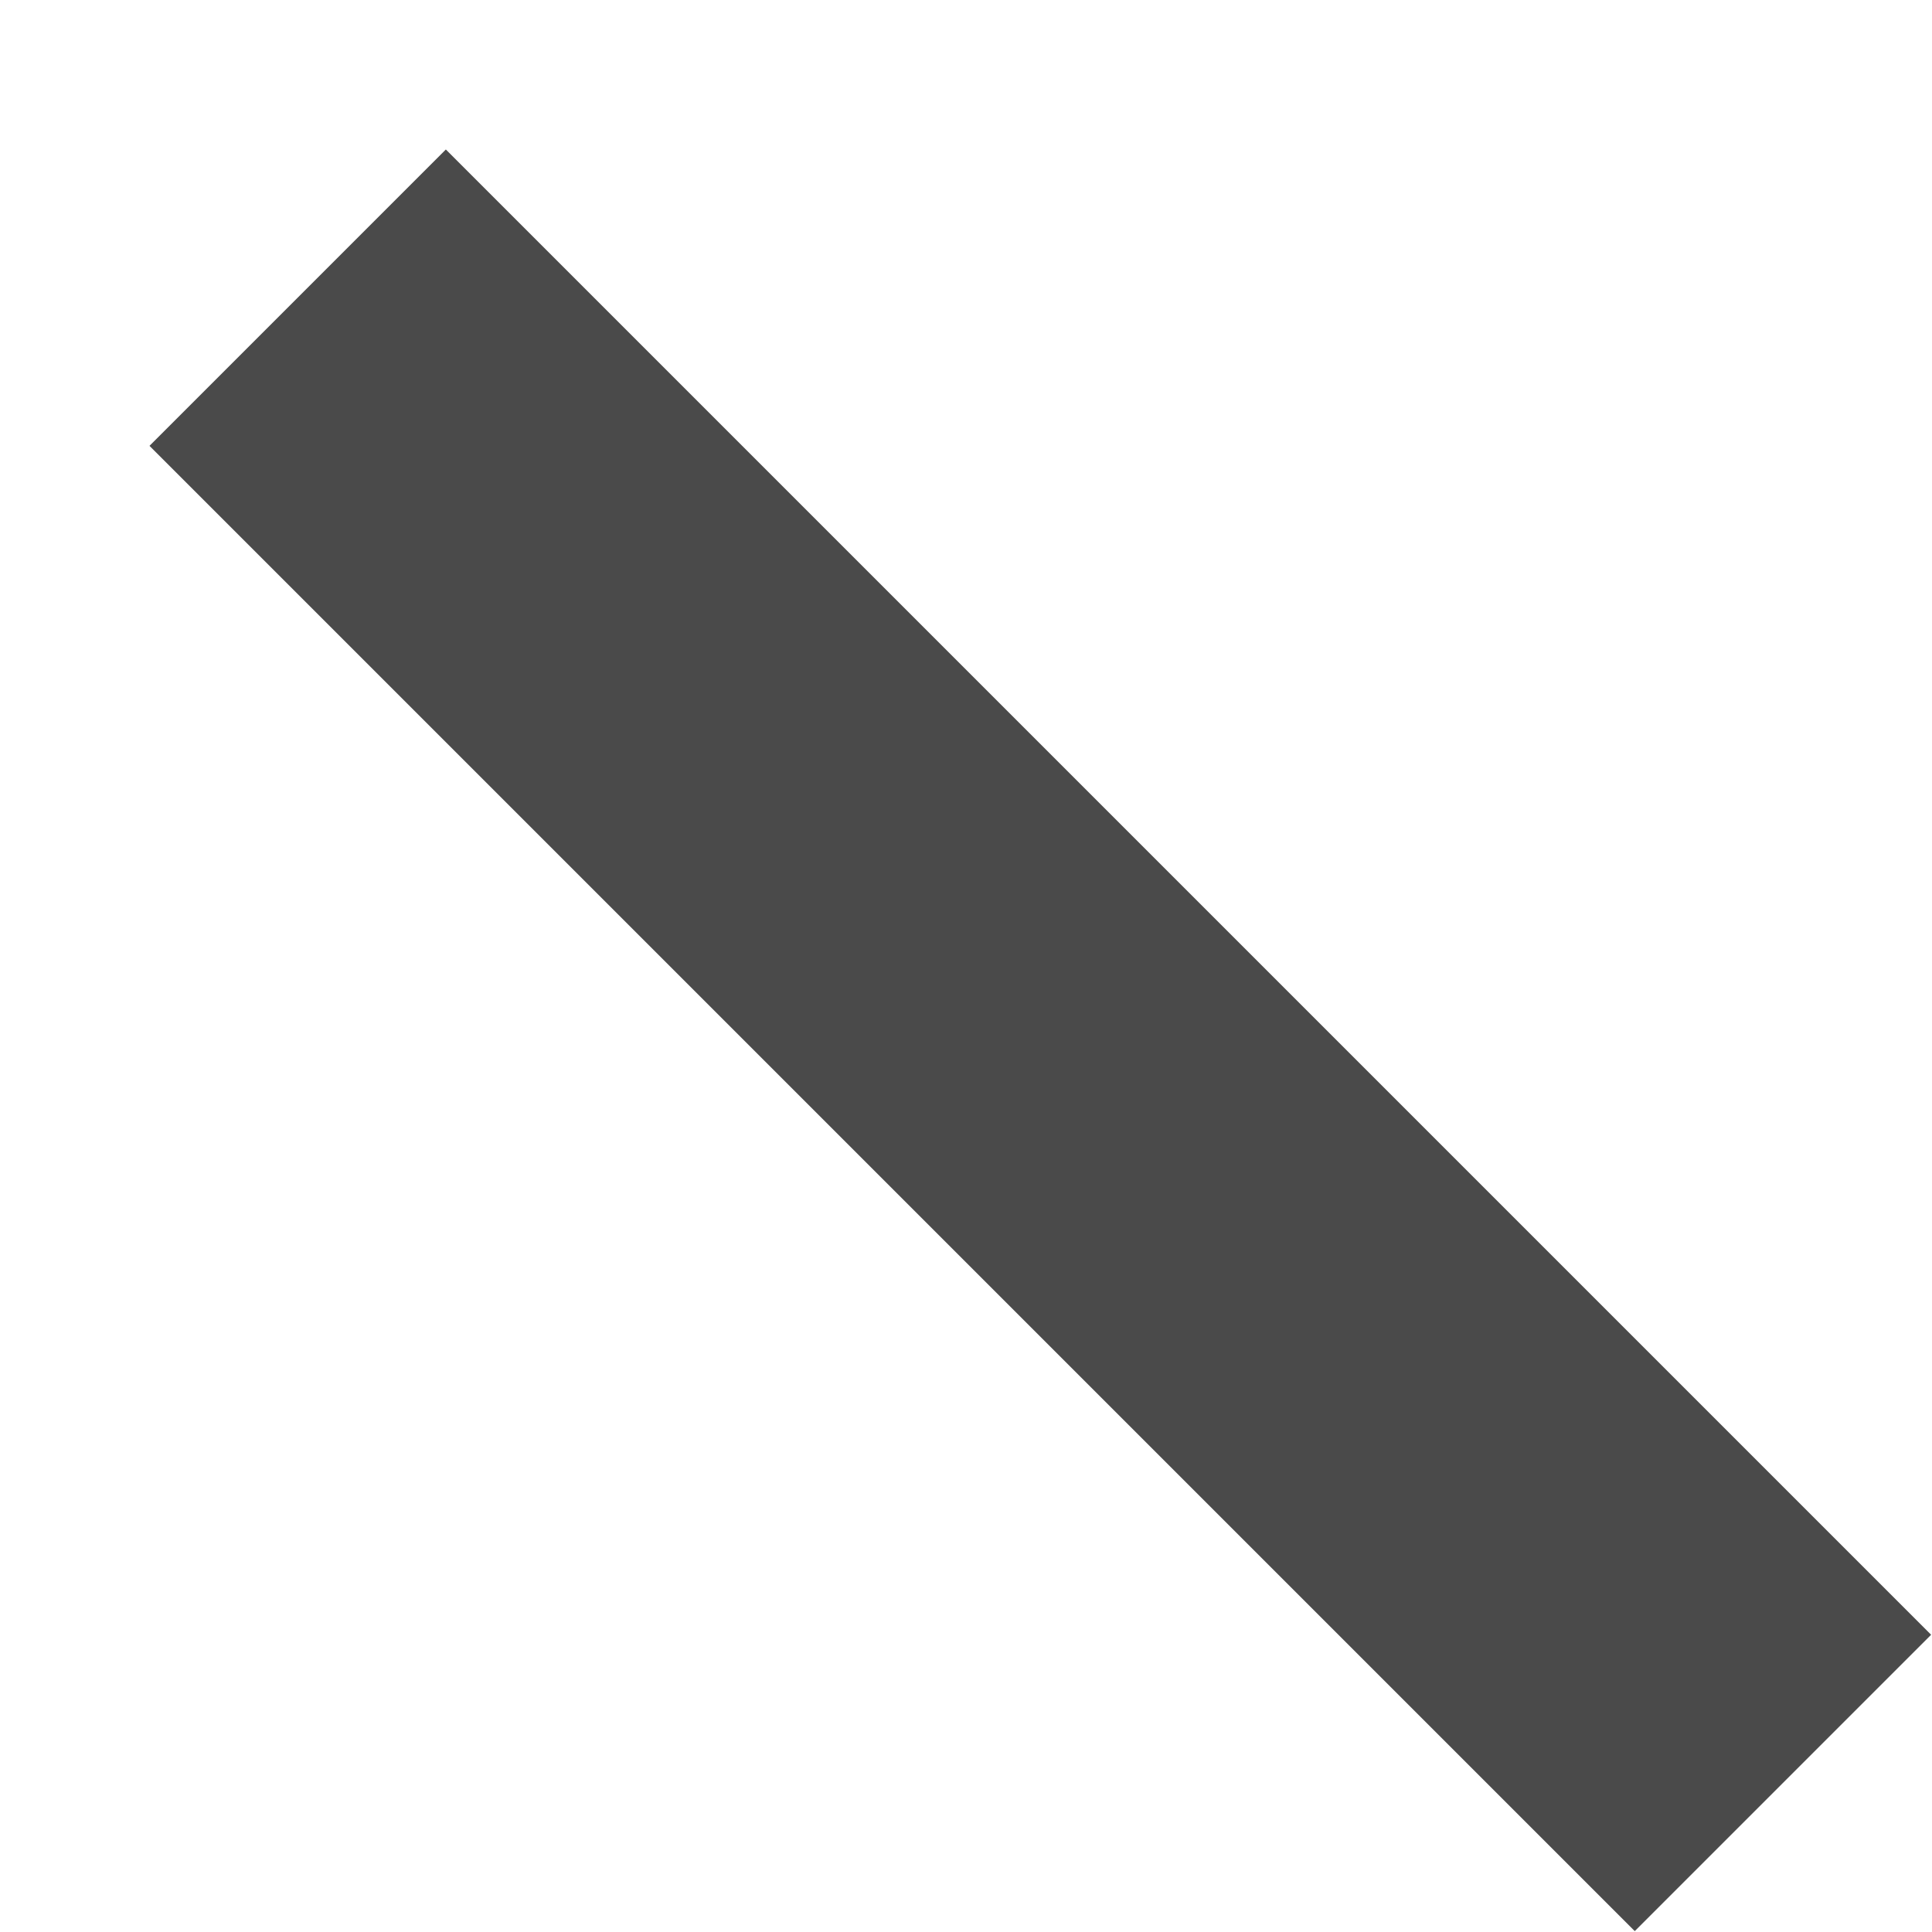
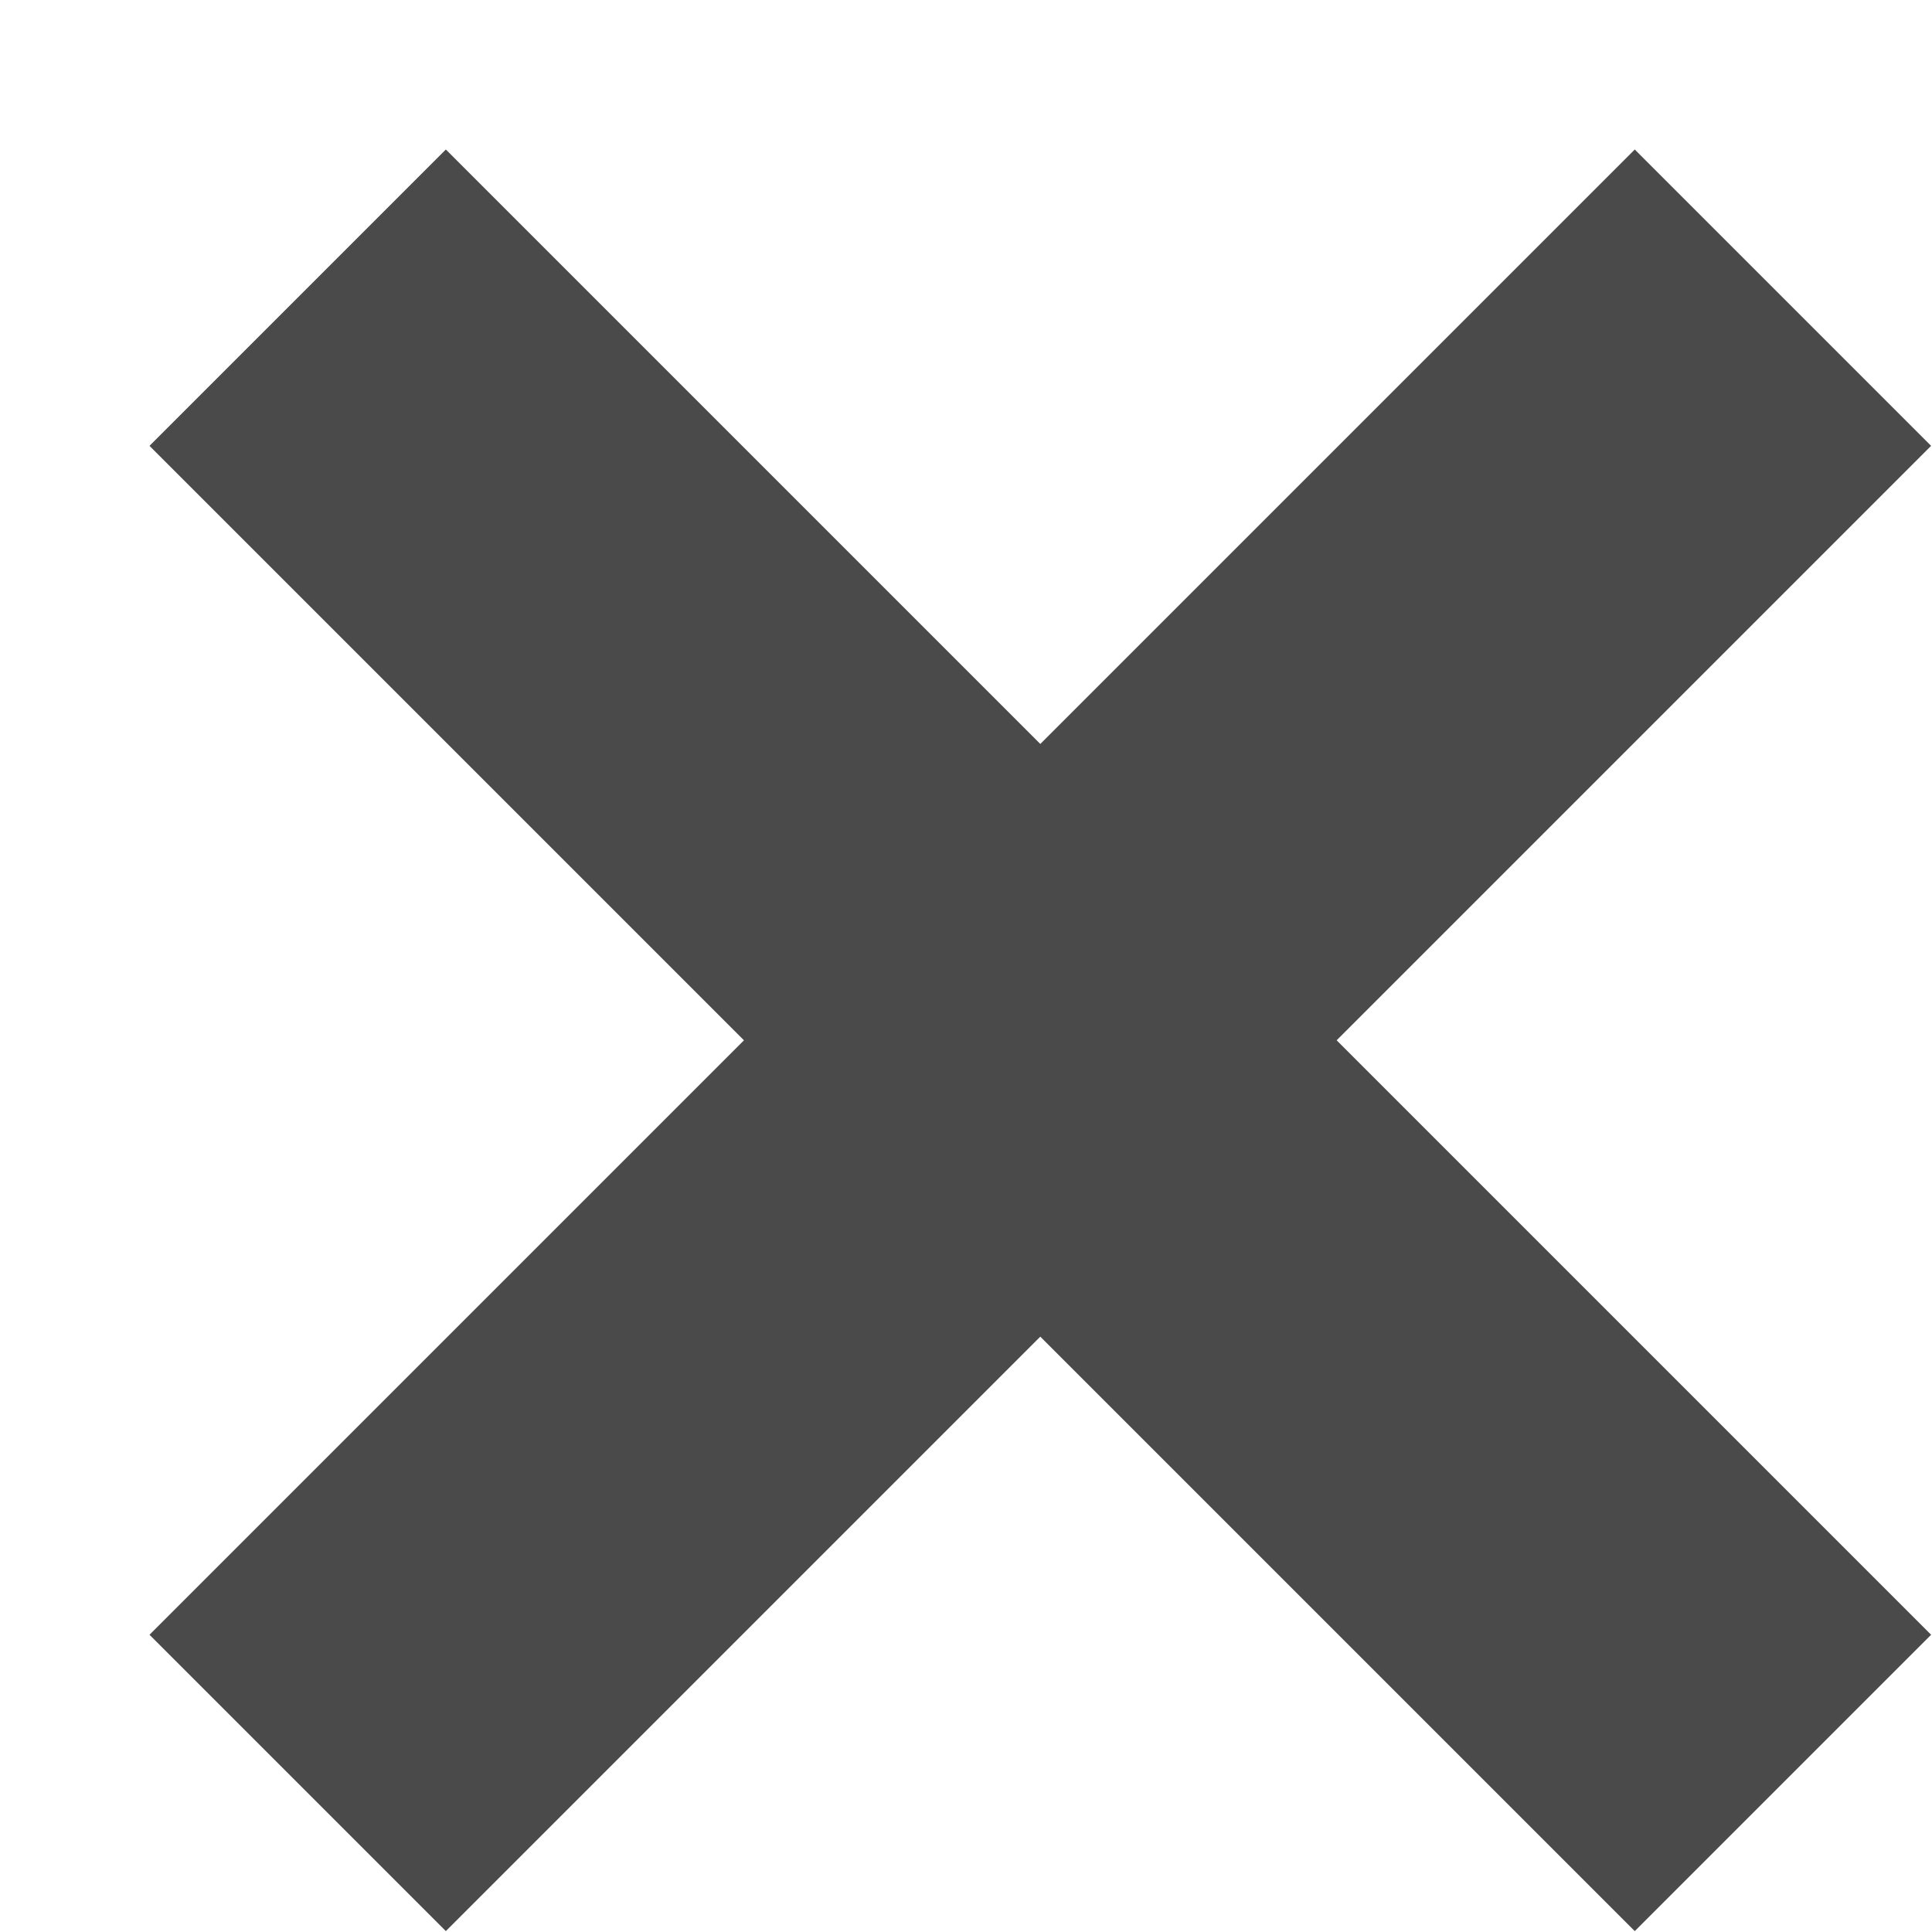
<svg xmlns="http://www.w3.org/2000/svg" width="14px" height="14px" viewBox="-1 -1 13 13" version="1.1">
  <defs />
  <g id="Page-1" stroke="none" stroke-width="1" fill="none" fill-rule="evenodd">
-     <path d="M2,2 L10,10" id="Line" stroke="#4A4A4A" stroke-width="2.82" stroke-linecap="square" />
+     <g id="Line-+-Line" transform="translate(2, 2)" stroke="#4A4A4A" stroke-width="2.82" stroke-linecap="square">
+       <path d="M8,0 L0,8" id="Line" />
+       <path d="M0,0 L8,8" id="Line" />
+     </g>
  </g>
</svg>
